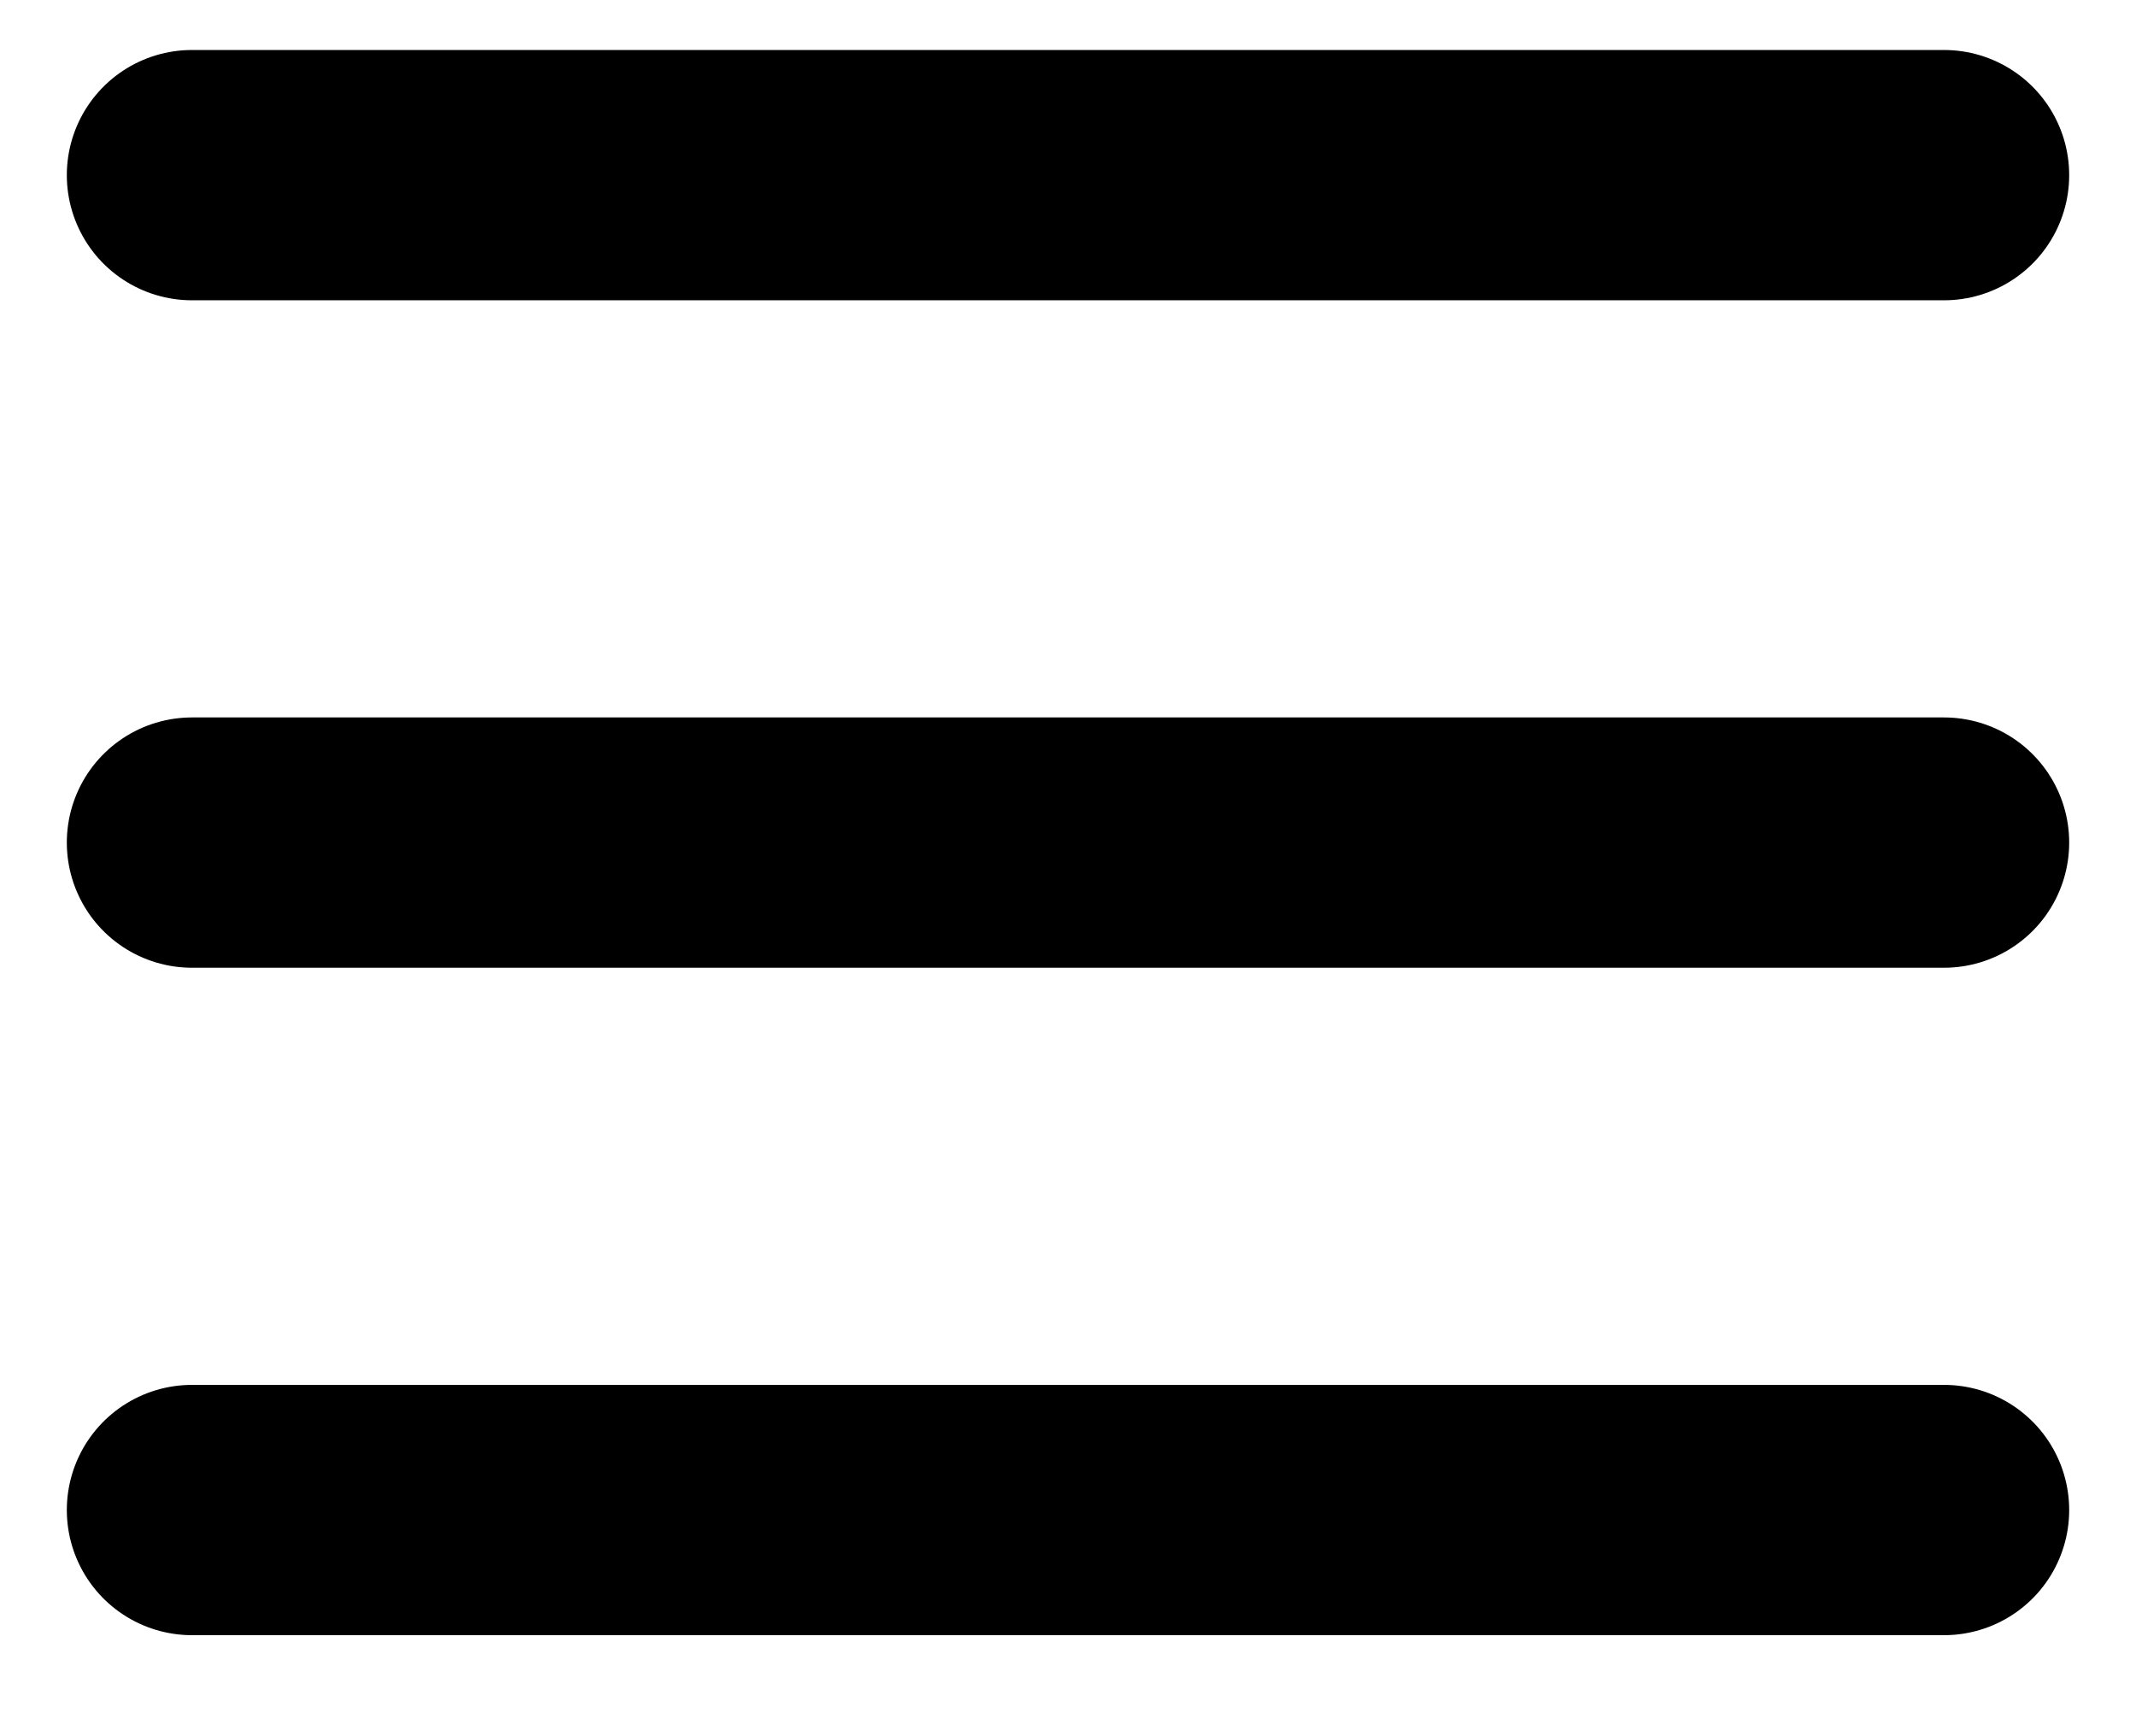
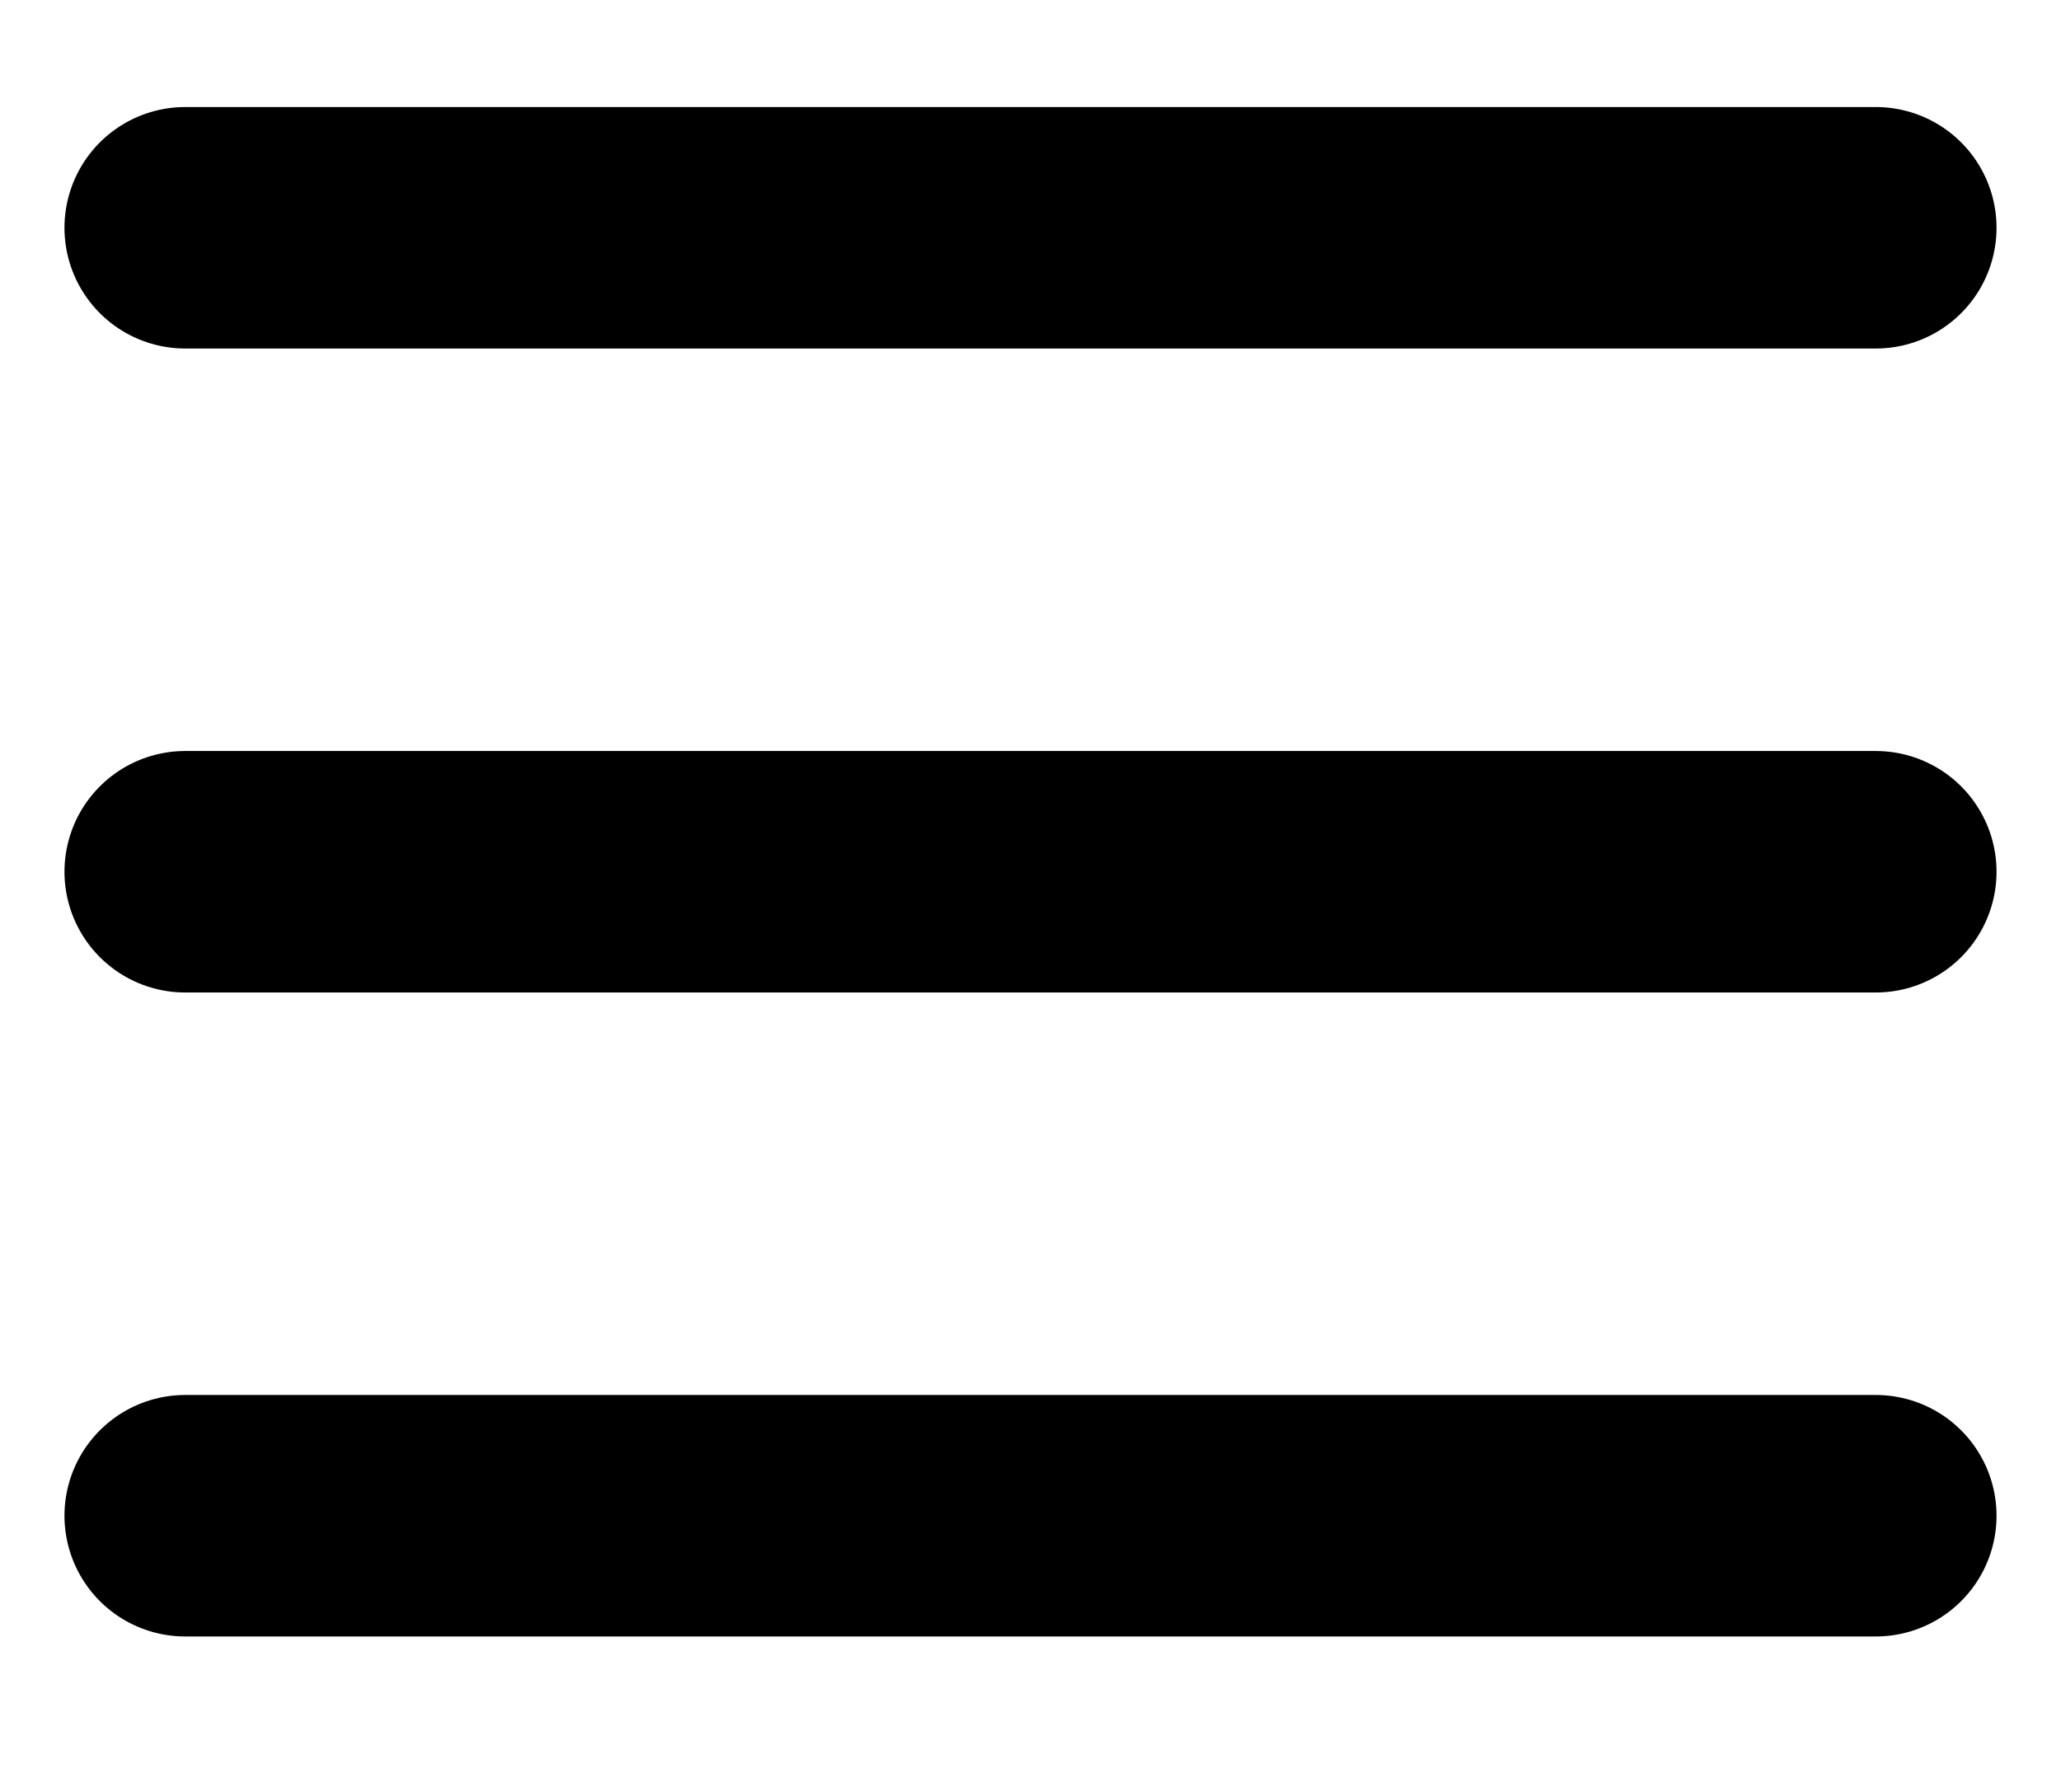
- <svg xmlns="http://www.w3.org/2000/svg" width="16" height="13" viewBox="0 0 16 13" fill="none">
+ <svg xmlns="http://www.w3.org/2000/svg" width="23" height="20" viewBox="0 0 16 13" fill="none">
  <path d="M1.438 11.312H14.562M1.438 6.312H14.562M1.438 1.312H14.562" stroke="black" stroke-width="1.875" stroke-linecap="round" stroke-linejoin="round" />
</svg>
